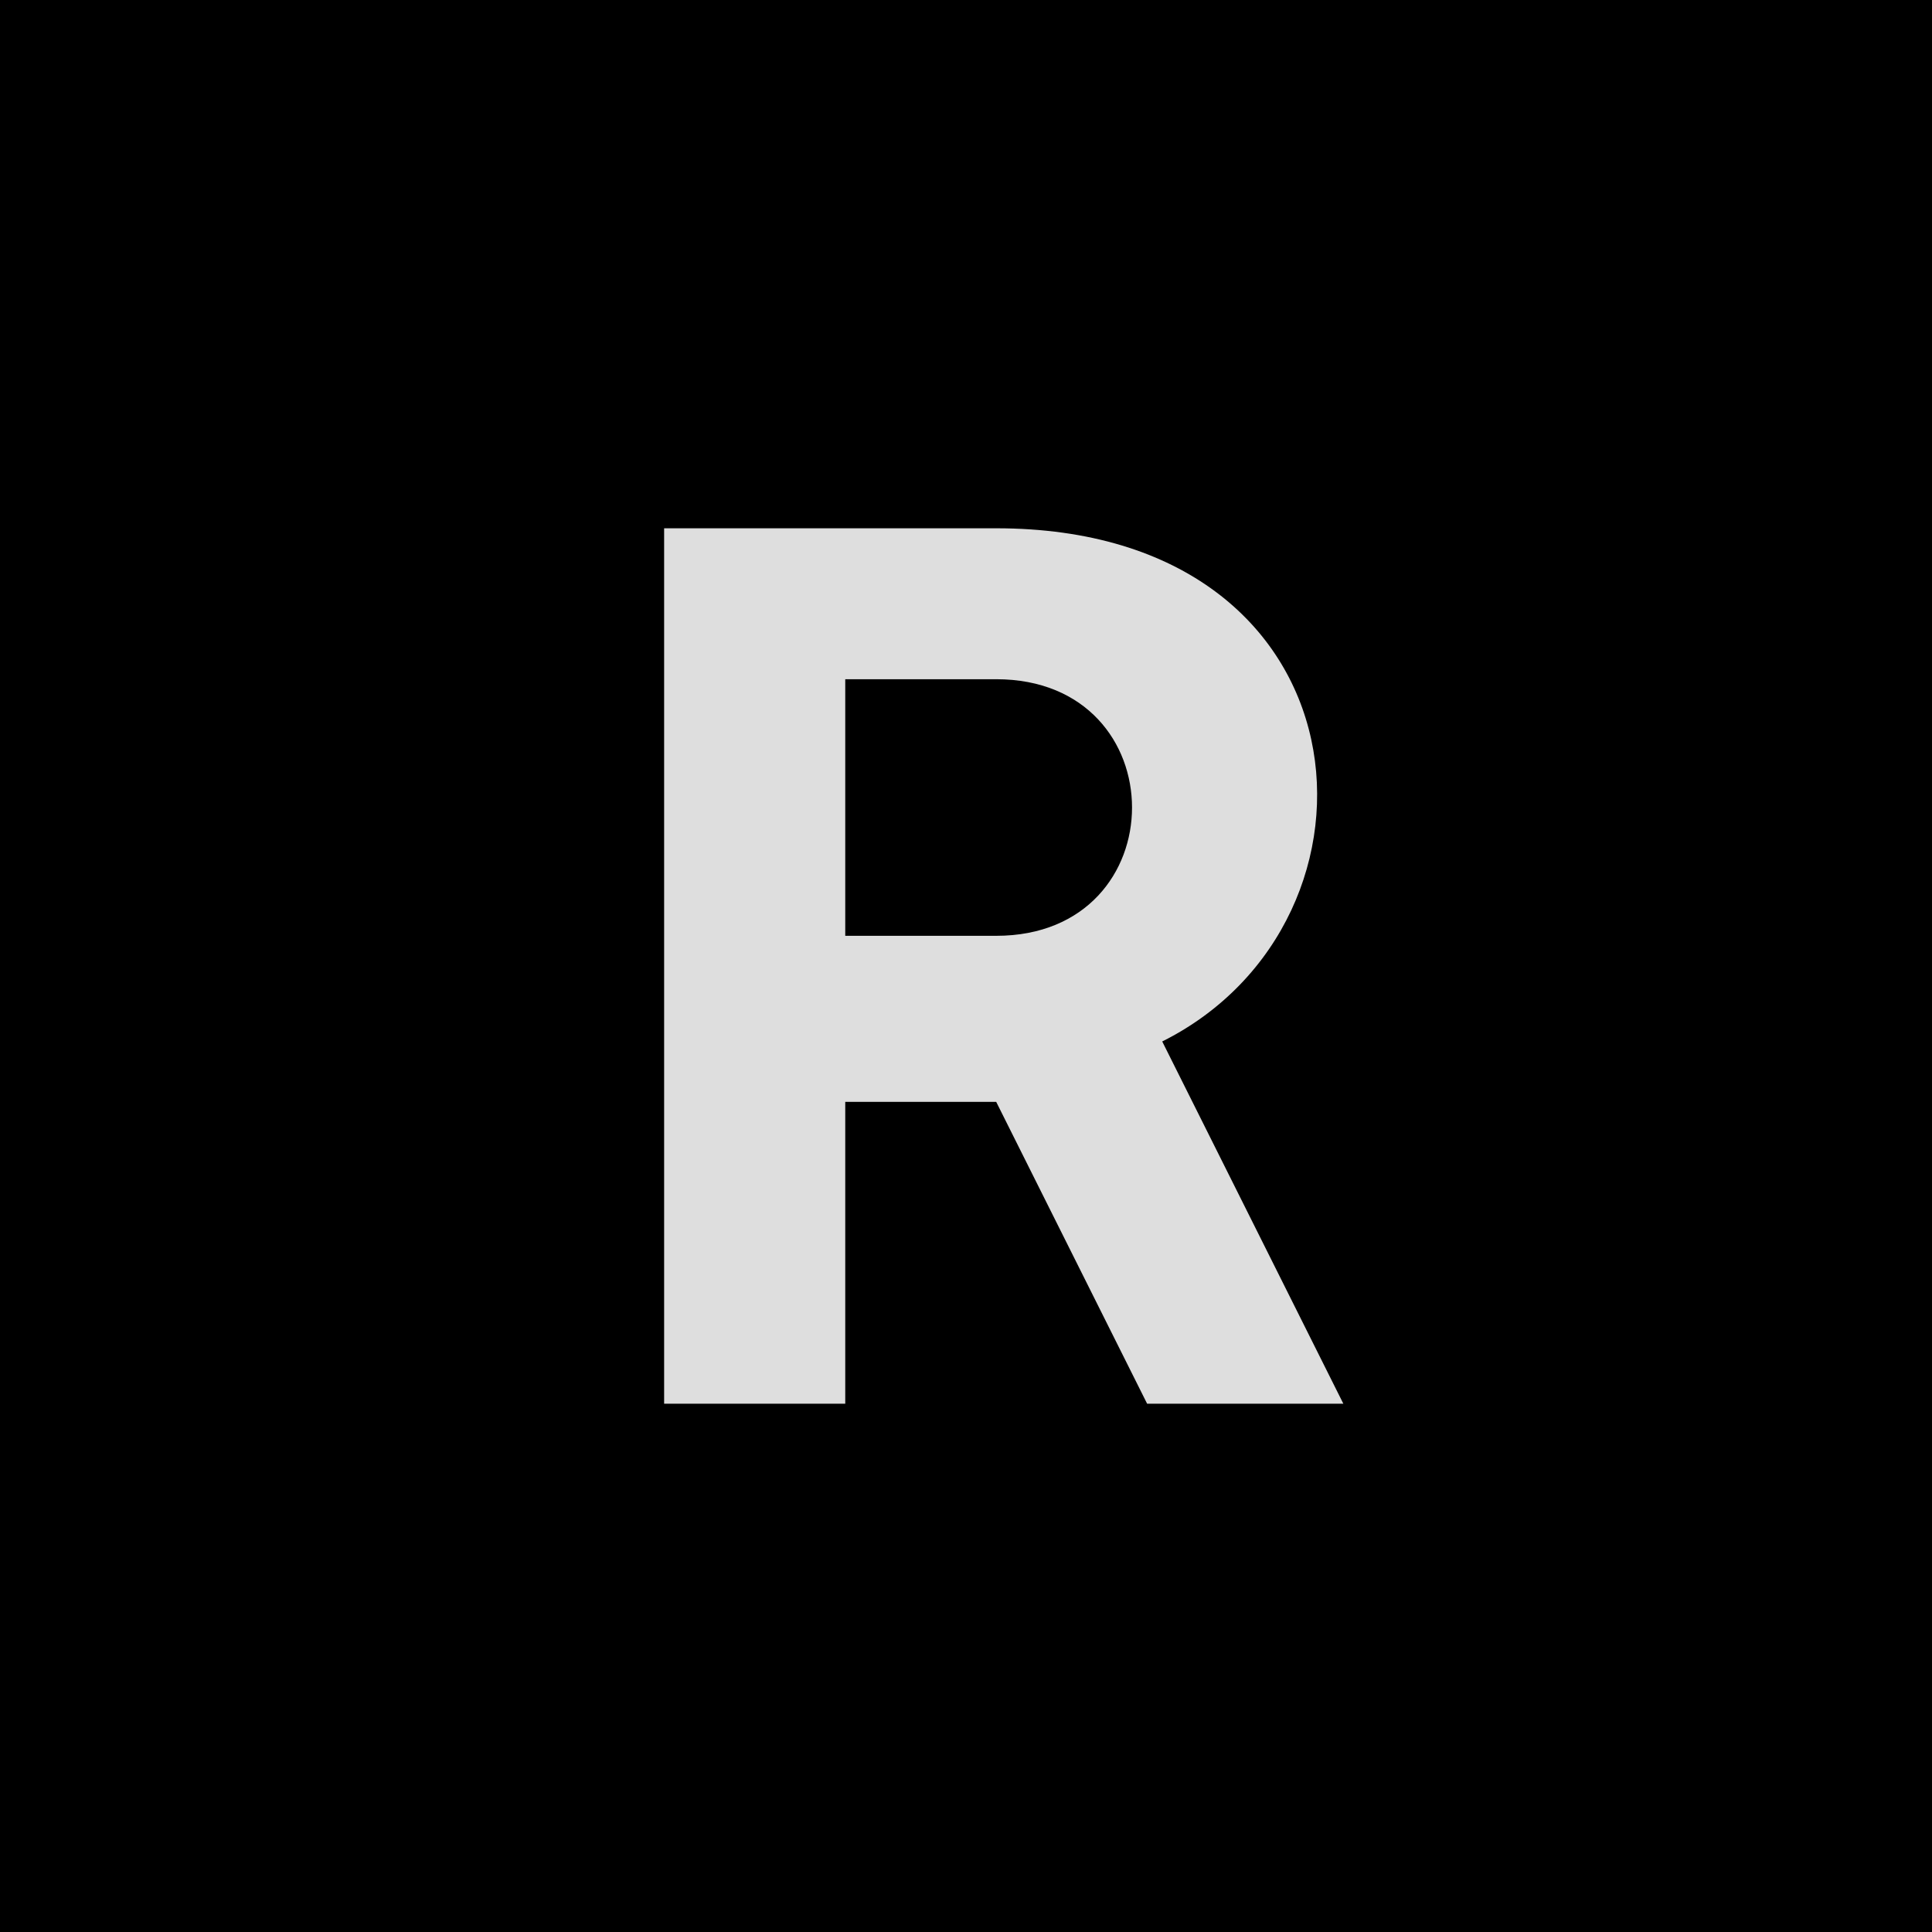
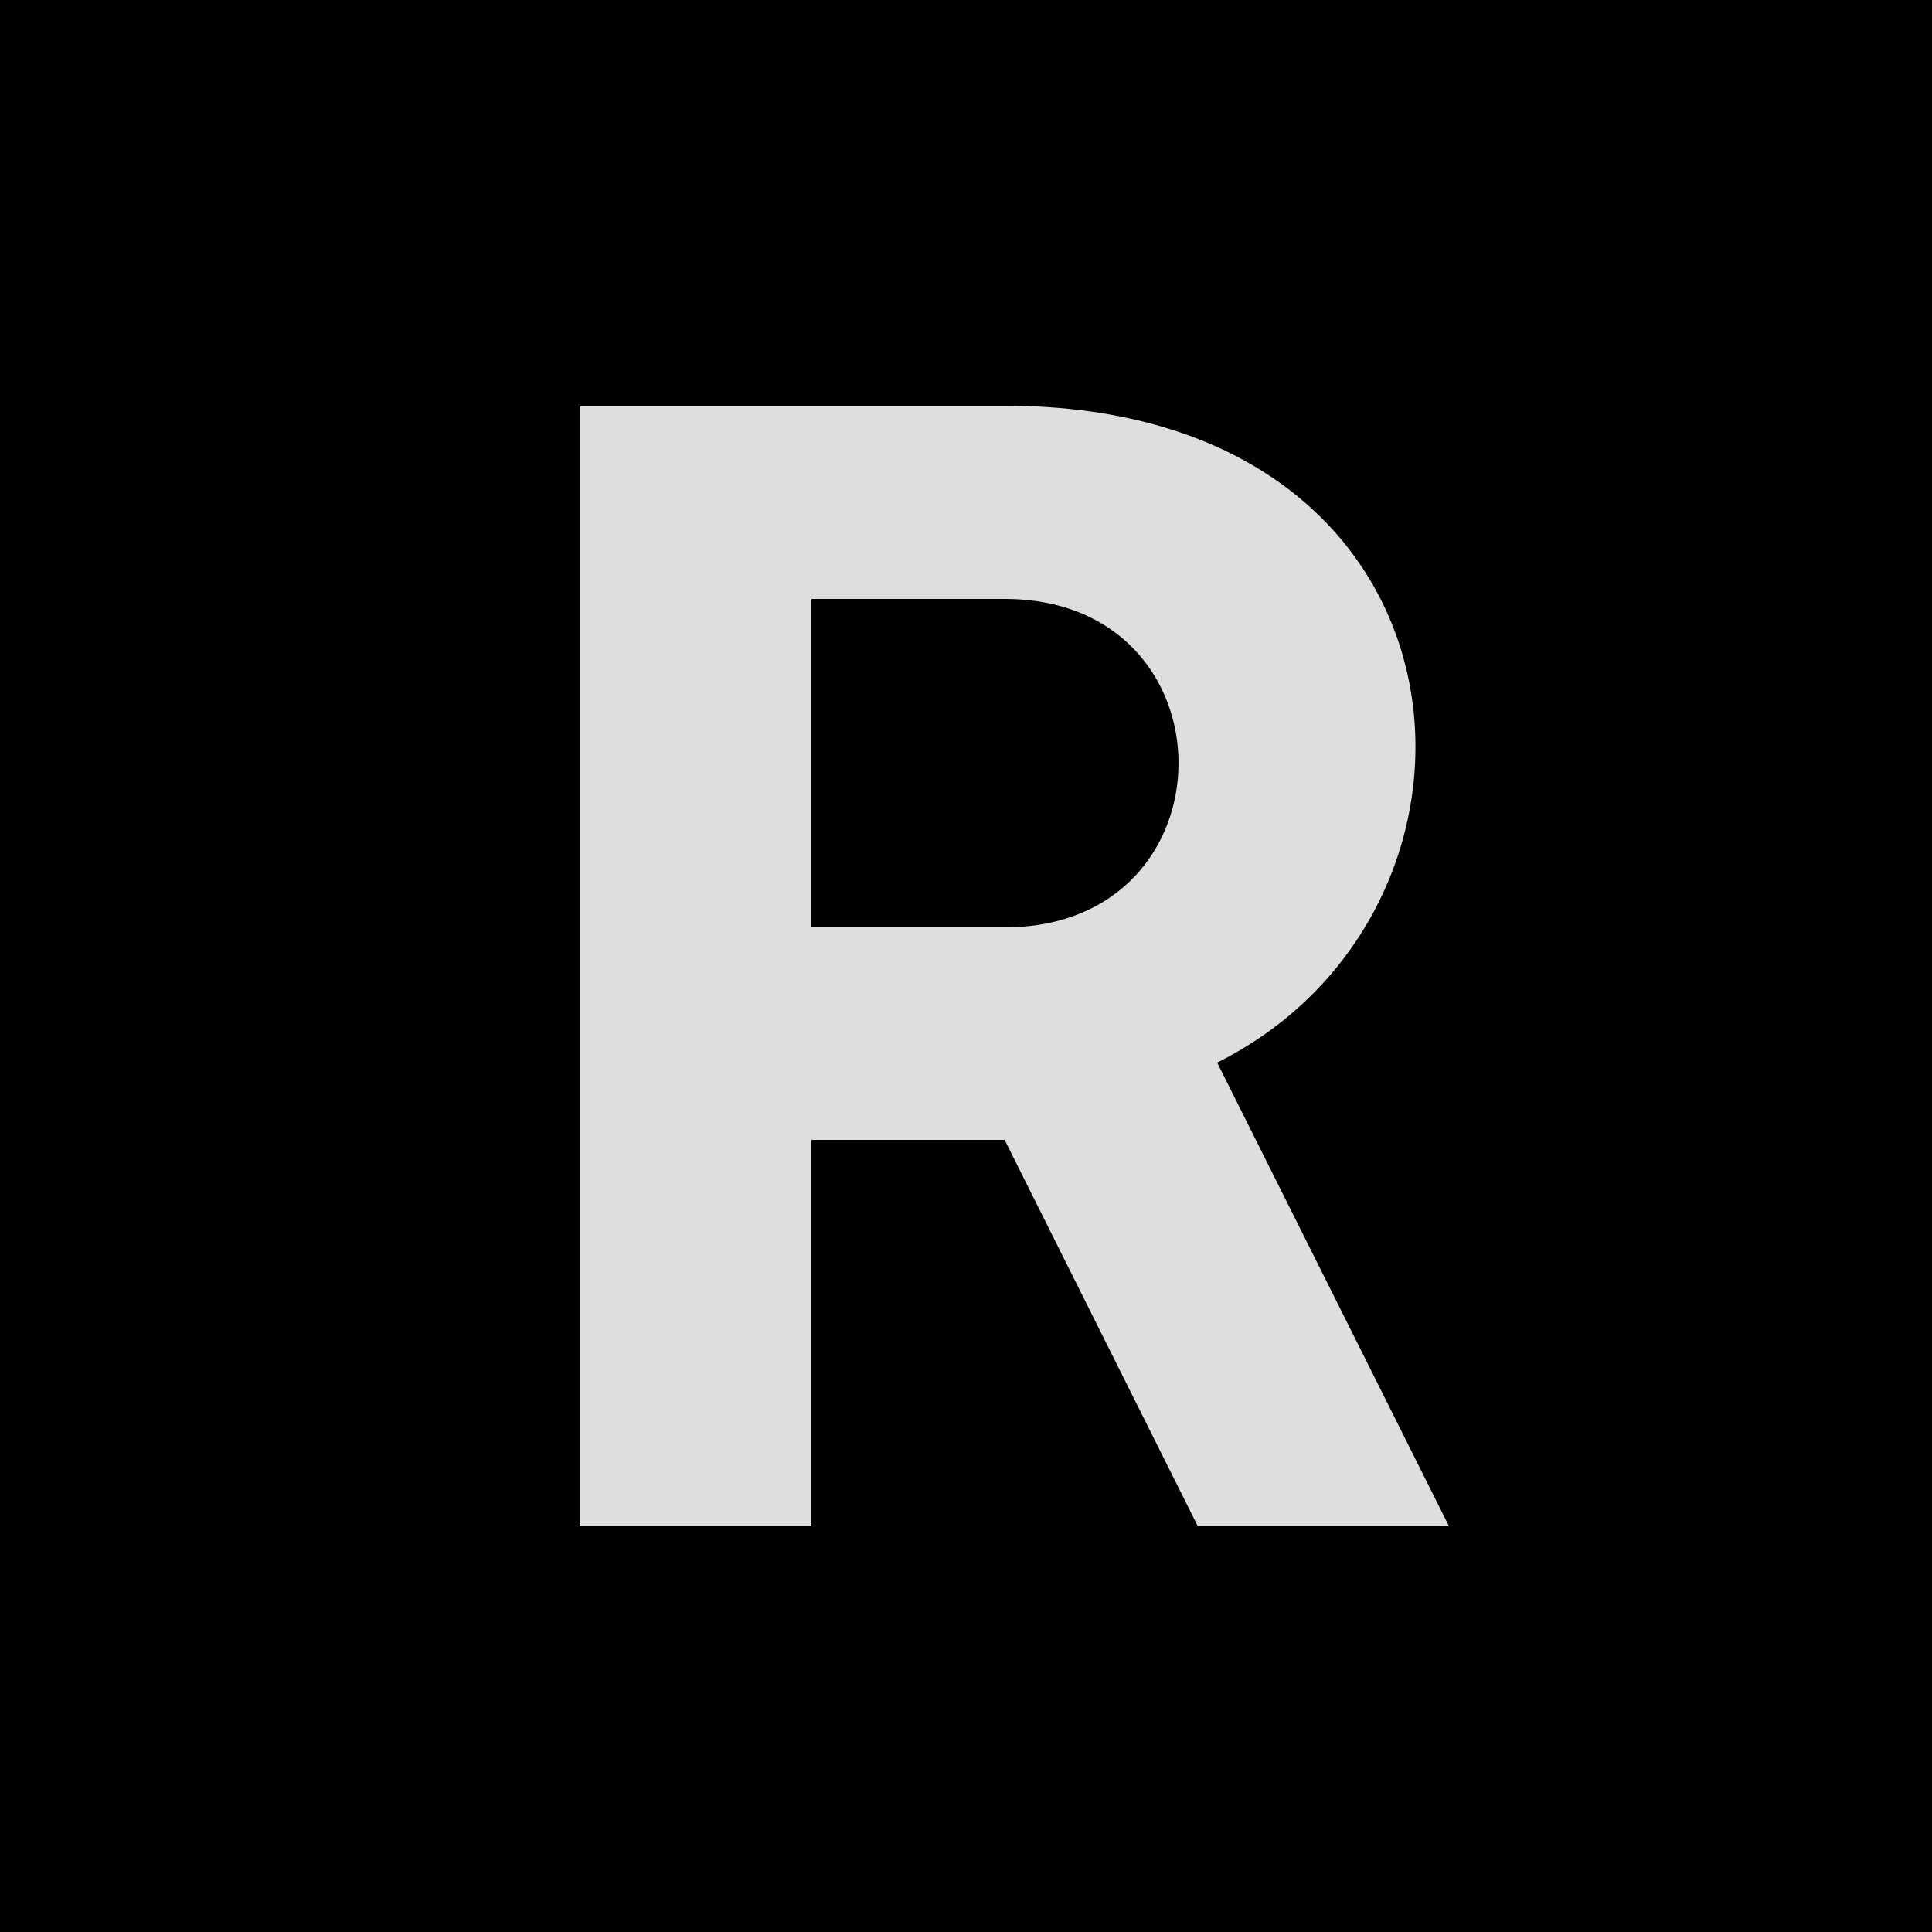
- <svg xmlns="http://www.w3.org/2000/svg" width="512" height="512" viewBox="0 0 128 128">
+ <svg xmlns="http://www.w3.org/2000/svg" width="512" height="512" viewBox="14 14 100 100">
  <rect width="128" height="128" fill="#000" />
  <path fill="#dedede" d="M44,35h22C91,35 93,61 77,69L89,93h-13L66,73h-10v20h-12zM56,45v17h10C78,62 78,45 66,45z" />
</svg>
